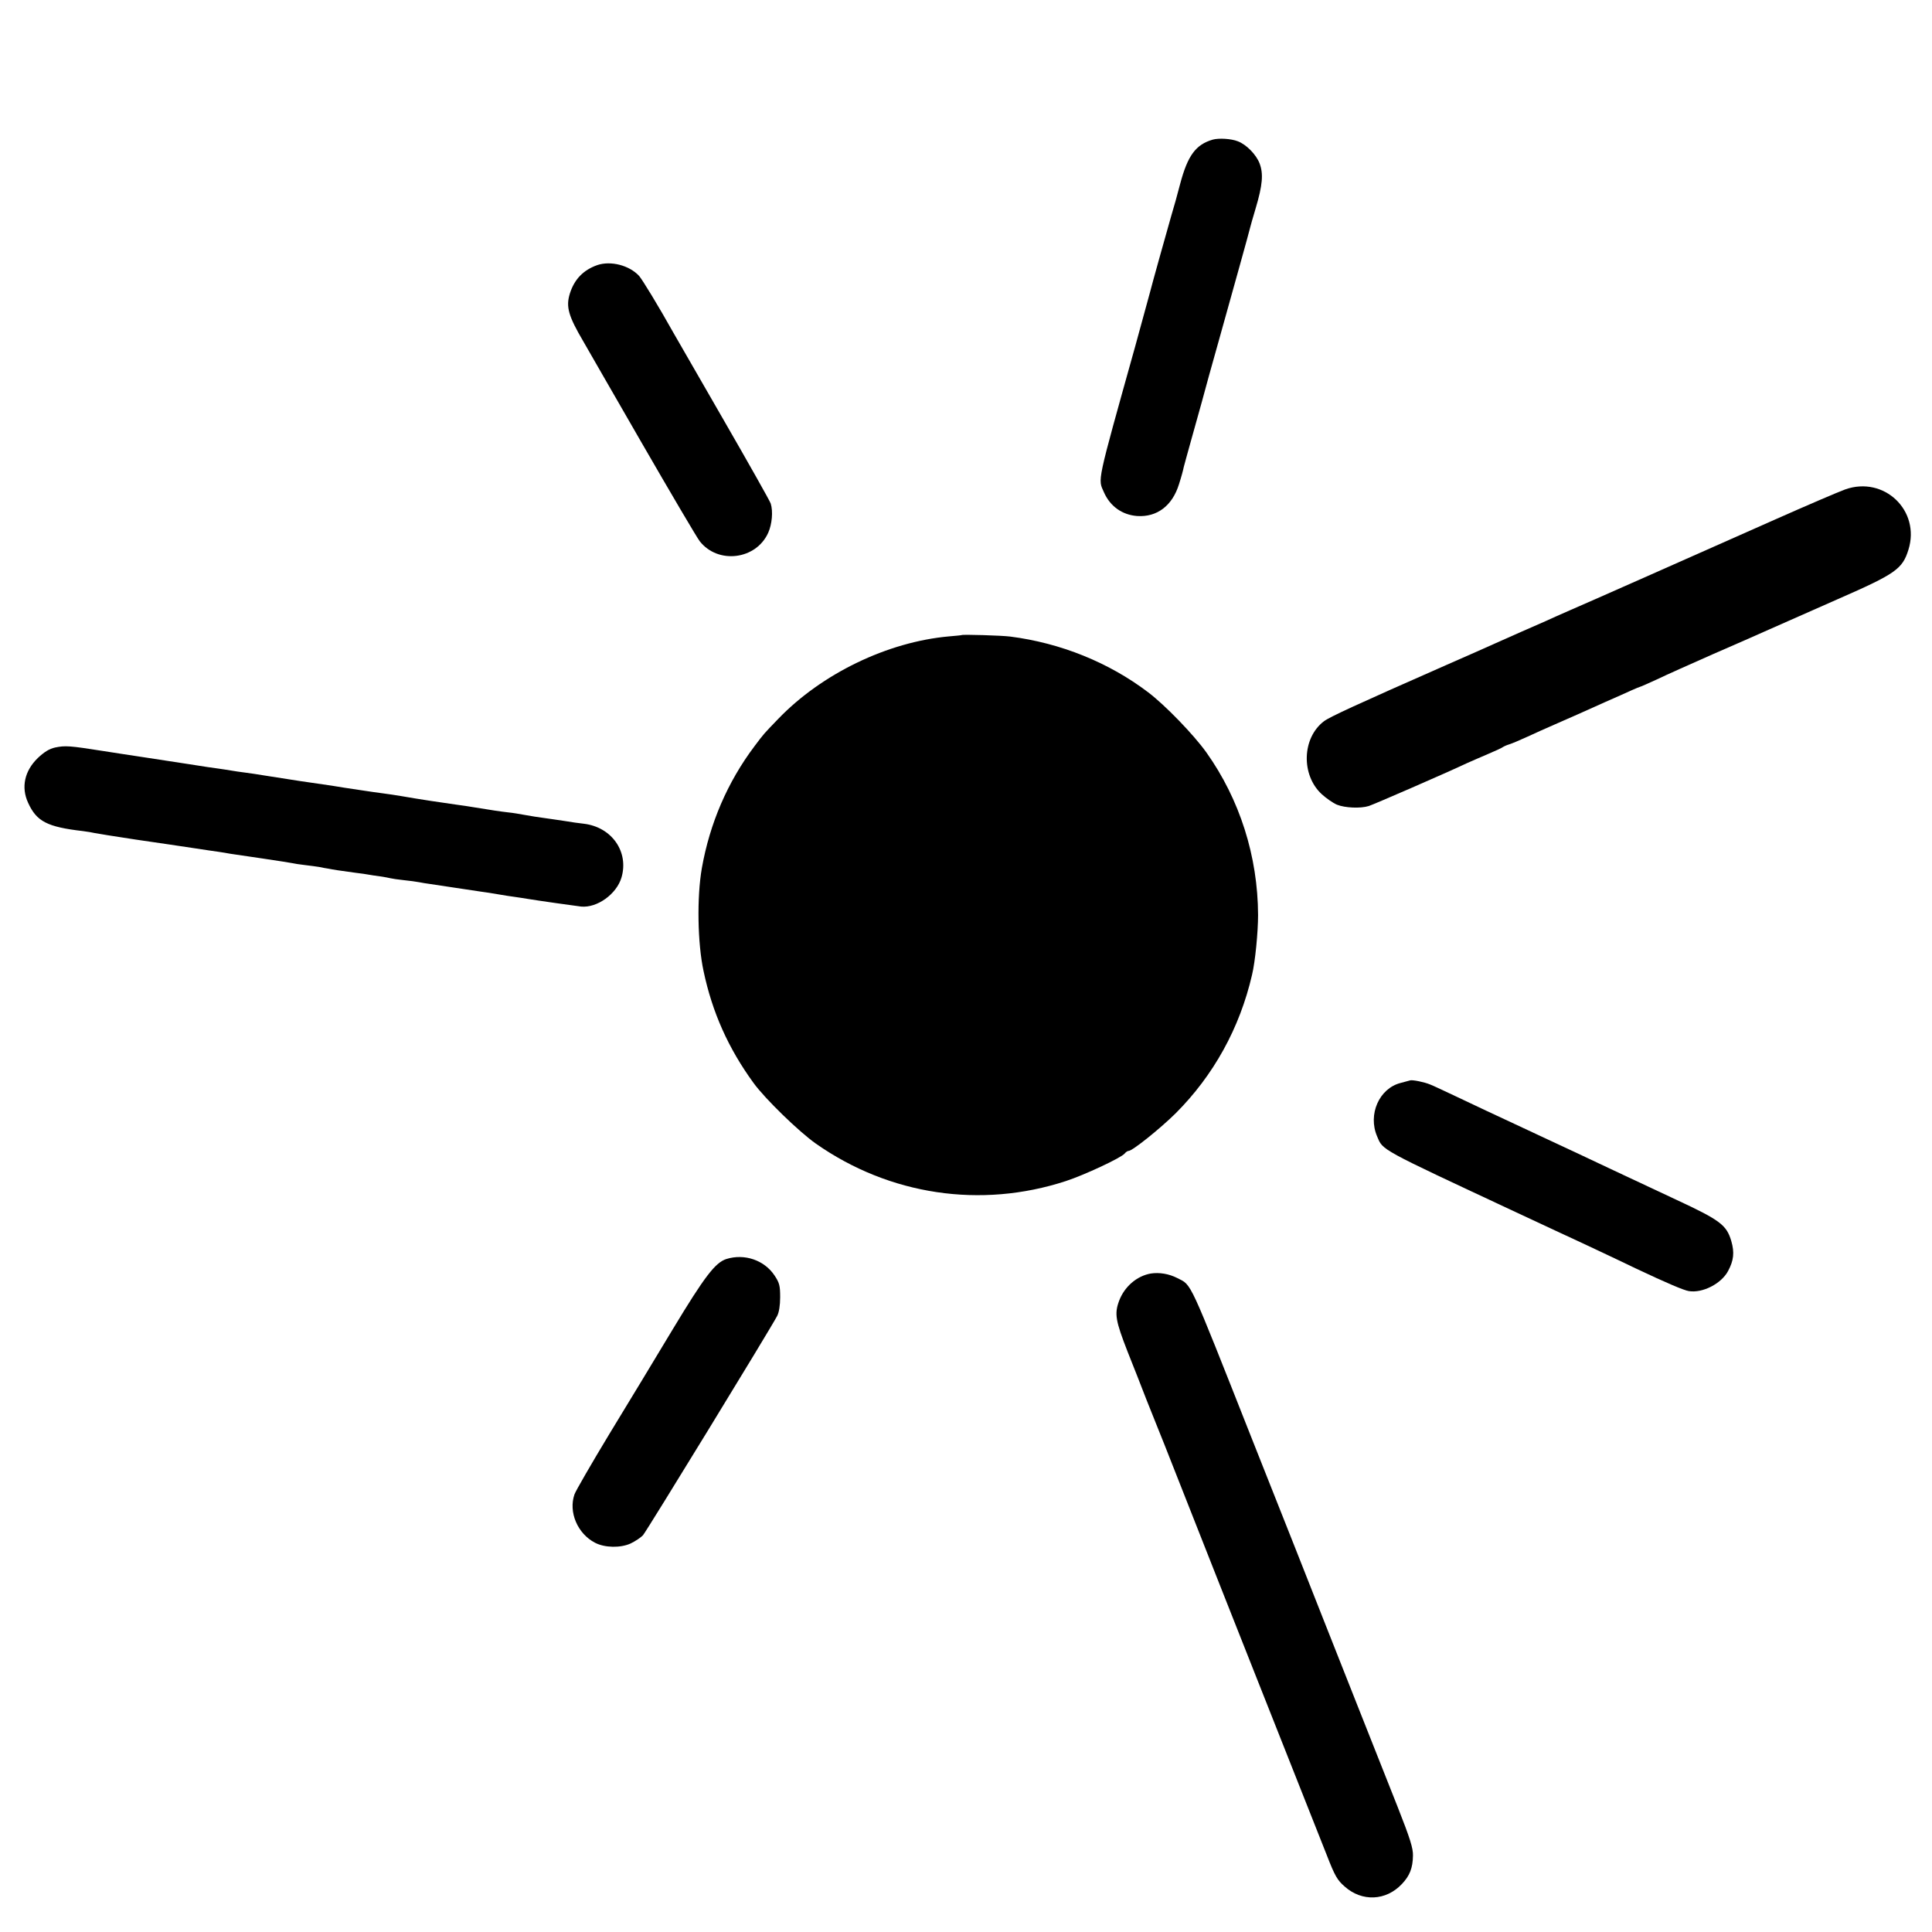
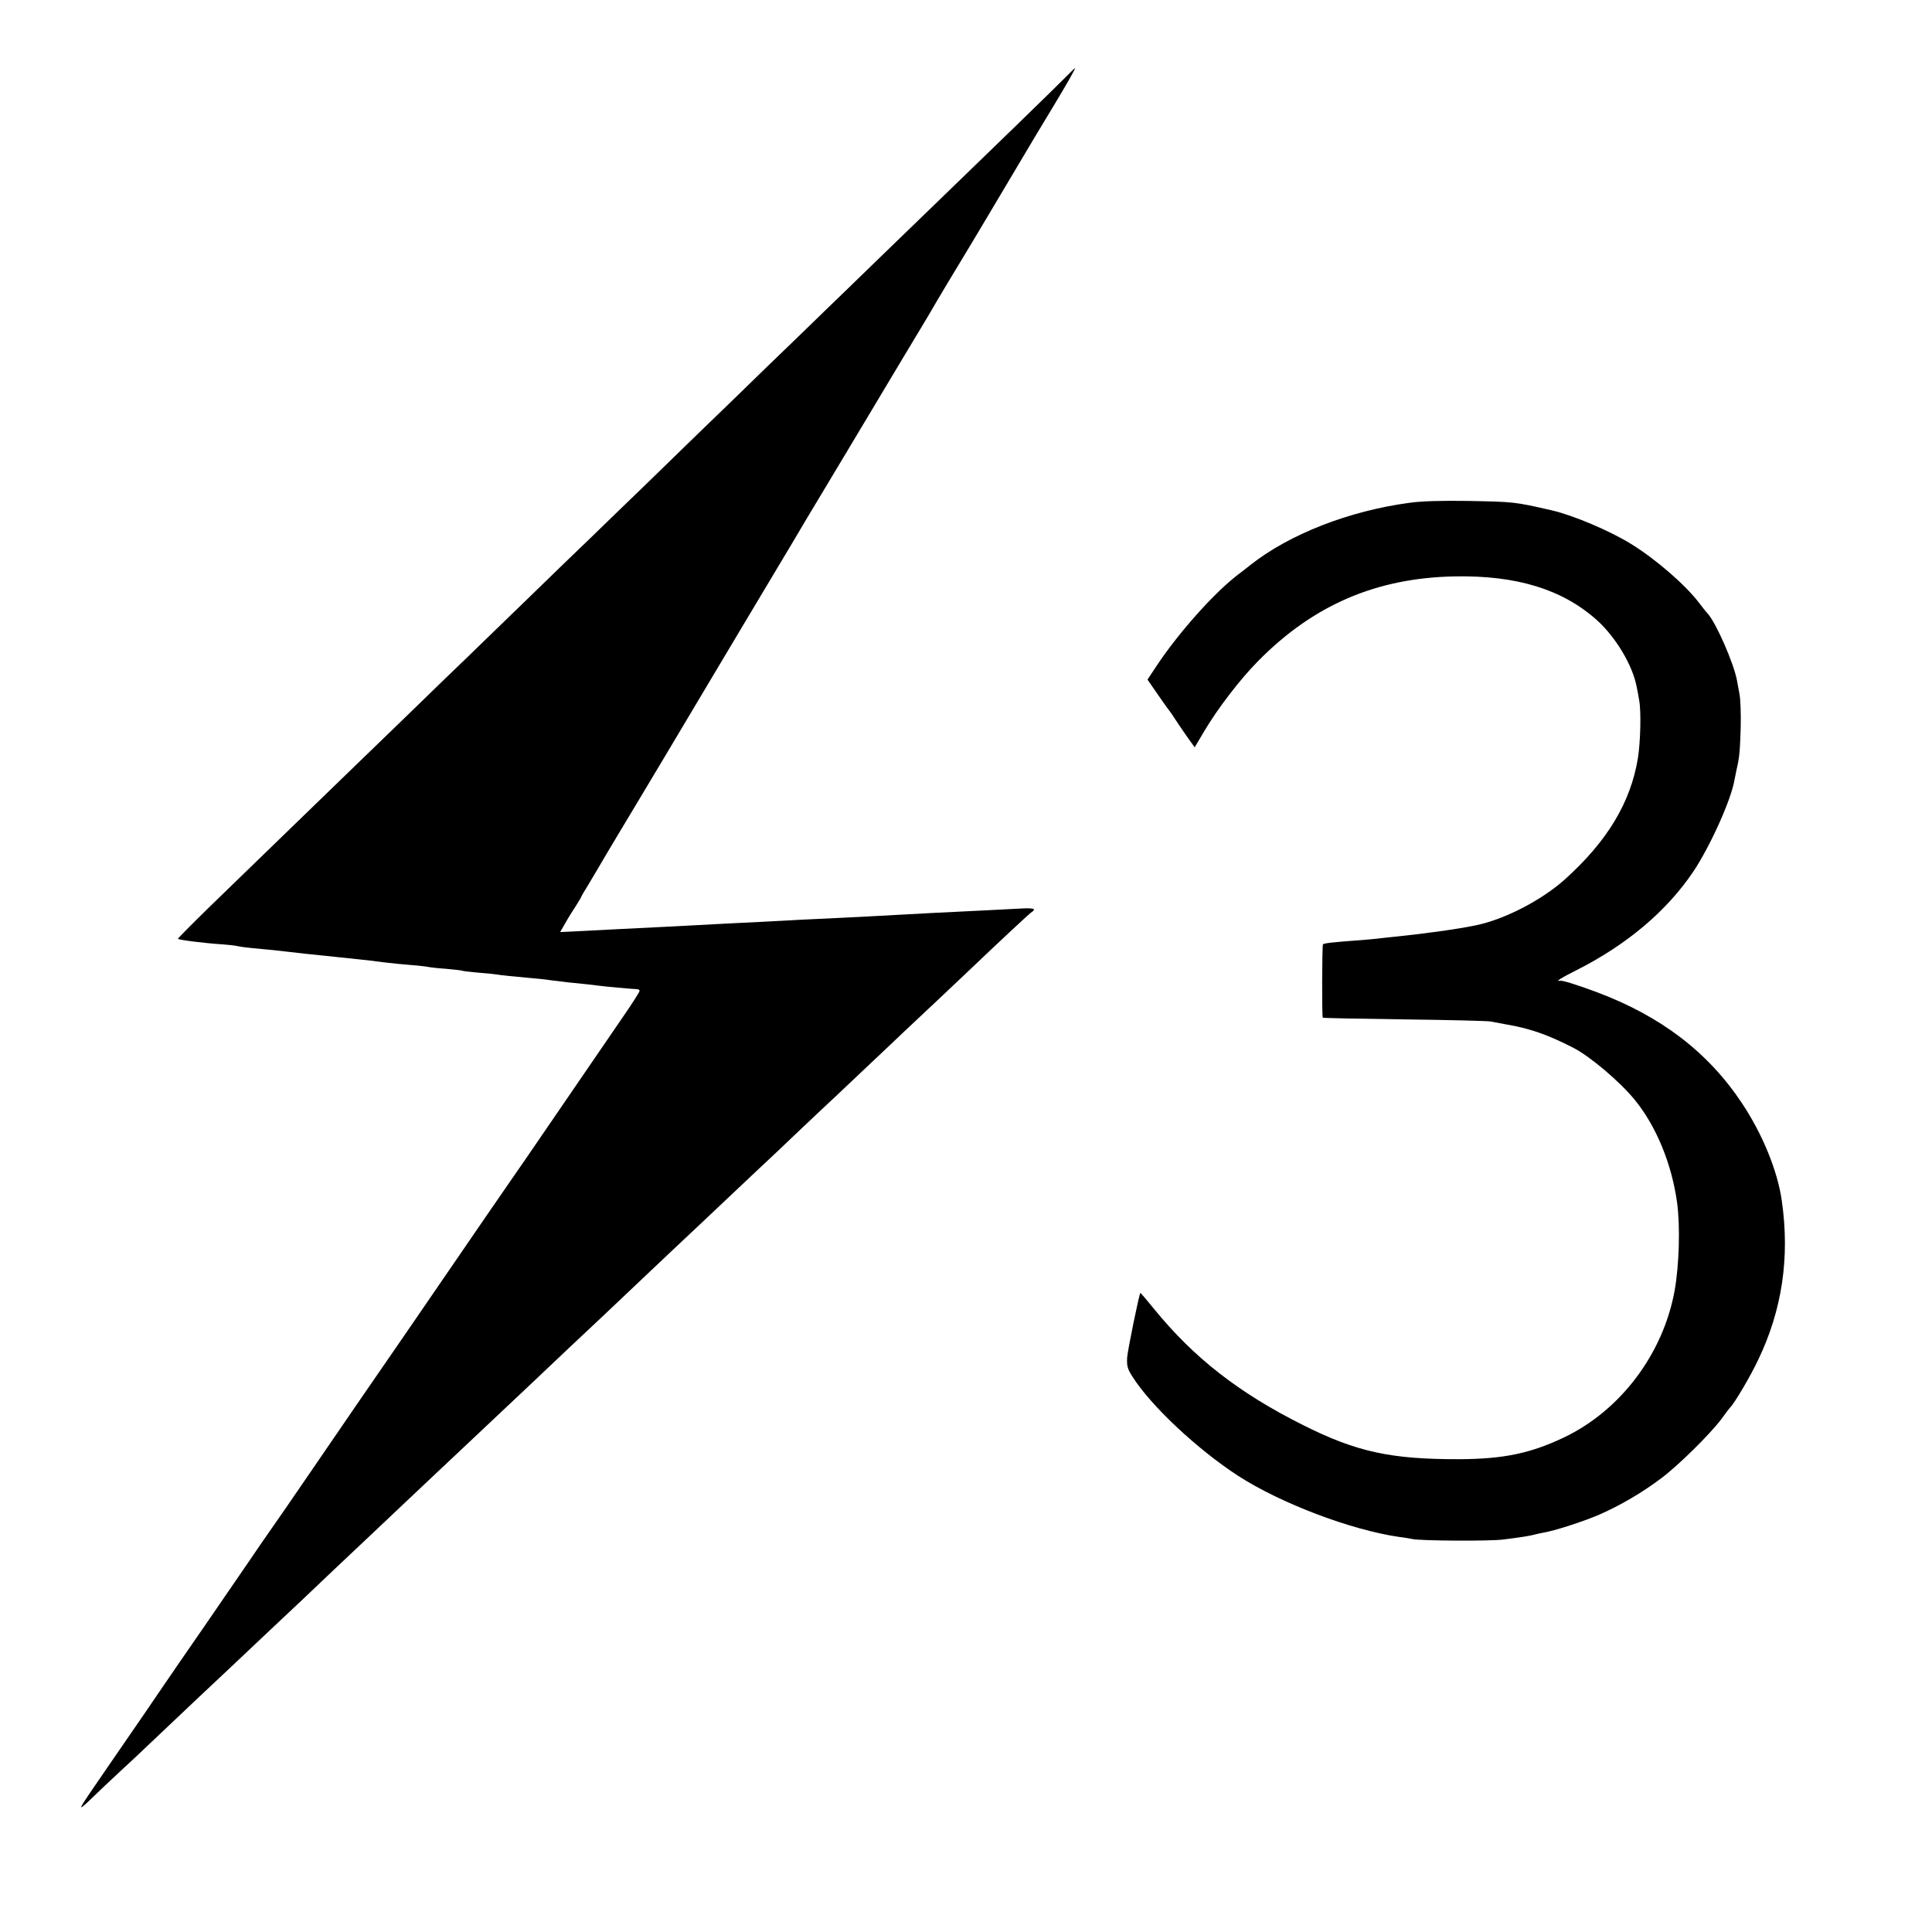
<svg xmlns="http://www.w3.org/2000/svg" version="1.0" width="1024pt" height="1024pt" viewBox="0 0 1024 1024" preserveAspectRatio="xMidYMid meet">
  <g transform="translate(0,1024) scale(0.1,-0.1)" fill="#000000" stroke="none">
-     <path d="M6428 9500 c-90 -26 -133 -84 -173 -235 -14 -55 -35 -129 -46 -165 -20 -69 -108 -384 -114 -410 -2 -8 -37 -136 -78 -285 -207 -741 -198 -701 -166 -774 33 -75 97 -120 176 -126 106 -7 187 55 222 169 12 37 23 78 25 90 3 11 19 71 36 131 17 61 44 157 60 215 15 58 56 204 90 325 78 279 161 576 165 595 2 8 15 56 30 105 37 124 42 184 21 239 -18 47 -70 100 -115 117 -35 14 -100 18 -133 9z" />
-     <path d="M3166 8835 c-74 -26 -122 -75 -146 -152 -21 -69 -8 -117 72 -253 11 -19 148 -258 305 -530 157 -272 297 -510 312 -529 97 -123 299 -98 363 46 20 45 26 113 13 154 -4 13 -118 215 -253 449 -135 234 -253 439 -262 455 -80 143 -166 284 -183 303 -52 56 -150 81 -221 57z" />
-     <path d="M9780 7646 c-36 -13 -204 -85 -375 -161 -491 -218 -1003 -445 -1085 -480 -41 -18 -100 -44 -130 -58 -30 -13 -89 -39 -130 -57 -41 -18 -102 -45 -135 -60 -33 -15 -150 -67 -260 -115 -479 -211 -618 -275 -648 -298 -116 -88 -122 -284 -12 -386 24 -22 60 -47 81 -56 42 -17 125 -21 169 -7 28 9 410 175 520 227 28 12 79 35 115 50 36 15 70 31 75 35 6 4 21 11 35 15 13 4 56 22 95 40 38 18 104 47 145 65 41 18 98 43 125 55 28 13 93 42 145 65 52 23 114 50 137 61 23 10 44 19 46 19 3 0 43 18 89 39 45 22 178 81 293 132 116 50 253 111 305 134 52 23 215 95 362 160 306 134 341 159 373 261 65 208 -129 393 -335 320z" />
-     <path d="M5097 6874 c-1 -1 -31 -4 -67 -7 -326 -29 -675 -198 -905 -437 -79 -82 -74 -76 -126 -145 -143 -190 -237 -409 -279 -646 -27 -154 -23 -398 9 -546 46 -218 131 -409 265 -593 60 -83 241 -259 331 -322 390 -273 874 -345 1324 -198 98 32 293 123 312 146 6 8 16 14 21 14 20 0 167 118 249 199 201 201 340 452 405 734 17 70 32 226 32 317 -1 311 -97 613 -274 862 -67 94 -220 252 -309 319 -208 158 -464 261 -730 295 -45 6 -253 12 -258 8z" />
-     <path d="M292 6278 c-31 -7 -57 -23 -92 -56 -70 -68 -89 -155 -51 -237 45 -99 101 -128 291 -150 25 -3 52 -8 60 -10 8 -2 107 -18 220 -35 113 -16 250 -37 305 -45 55 -8 116 -18 135 -20 19 -3 46 -7 60 -10 14 -2 90 -13 170 -25 80 -12 152 -23 160 -25 8 -2 38 -7 66 -10 28 -3 61 -8 75 -10 13 -3 35 -7 49 -9 25 -5 55 -10 145 -22 28 -3 59 -8 70 -10 10 -2 37 -6 60 -9 22 -3 47 -8 55 -10 8 -2 40 -7 70 -10 30 -3 67 -8 82 -11 15 -3 39 -7 55 -9 15 -2 75 -11 133 -20 58 -9 121 -18 140 -21 19 -2 60 -9 90 -14 30 -5 71 -12 90 -14 19 -3 49 -7 65 -10 53 -9 259 -38 285 -41 85 -8 188 66 214 154 40 136 -51 267 -199 285 -22 2 -69 9 -105 15 -36 5 -85 13 -110 16 -25 3 -67 10 -95 15 -27 5 -68 12 -90 14 -44 5 -90 12 -175 26 -30 5 -75 12 -100 15 -53 7 -212 31 -290 45 -30 5 -75 12 -100 15 -25 3 -72 10 -105 15 -33 5 -78 12 -100 15 -22 4 -52 8 -68 11 -15 2 -89 13 -165 24 -75 12 -162 25 -192 30 -30 5 -75 12 -100 15 -25 3 -58 8 -75 11 -16 3 -46 7 -65 10 -19 2 -91 13 -160 24 -178 27 -331 51 -360 55 -14 2 -54 8 -90 14 -184 29 -204 30 -258 19z" />
-     <path d="M7475 4514 c-6 -2 -29 -8 -52 -14 -113 -29 -174 -167 -124 -283 32 -75 4 -60 736 -402 39 -18 140 -65 225 -105 85 -39 187 -87 225 -105 39 -18 122 -58 185 -88 165 -78 255 -116 281 -120 73 -12 172 39 208 106 30 56 35 98 17 160 -25 84 -59 110 -289 217 -111 52 -263 123 -337 158 -155 73 -175 83 -480 225 -124 58 -279 130 -345 162 -66 31 -131 62 -145 67 -31 13 -92 25 -105 22z" />
-     <path d="M3850 3567 c-59 -19 -115 -92 -284 -372 -89 -148 -240 -398 -336 -555 -95 -157 -178 -301 -185 -320 -33 -94 16 -209 109 -257 52 -27 135 -28 188 -4 25 12 55 32 66 44 18 20 672 1088 711 1162 10 19 16 56 16 100 0 61 -4 76 -30 115 -54 81 -159 117 -255 87z" />
-     <path d="M6099 3490 c-74 -13 -140 -70 -168 -146 -25 -68 -18 -105 45 -267 31 -78 77 -194 101 -257 25 -63 51 -128 58 -145 7 -16 58 -145 113 -285 55 -140 153 -388 217 -550 64 -162 146 -369 182 -460 36 -91 126 -318 200 -505 74 -187 157 -397 185 -467 43 -111 56 -133 95 -167 92 -82 219 -76 303 13 42 44 58 85 59 151 1 39 -15 90 -80 255 -45 113 -142 358 -216 545 -74 187 -155 392 -180 455 -25 63 -92 234 -150 380 -58 146 -161 407 -230 580 -337 852 -315 806 -393 846 -45 23 -96 31 -141 24z" />
+     <path d="M5644 9827 c-44 -45 -432 -422 -651 -633 -39 -38 -178 -172 -309 -299 -130 -126 -273 -265 -318 -308 -45 -44 -184 -179 -310 -300 -125 -122 -260 -253 -300 -291 -39 -38 -183 -177 -319 -310 -137 -132 -277 -268 -311 -301 -35 -33 -186 -179 -336 -325 -150 -146 -297 -287 -325 -315 -29 -27 -168 -162 -310 -300 -142 -137 -279 -270 -305 -295 -108 -105 -596 -577 -747 -724 -90 -88 -162 -161 -160 -162 5 -6 139 -23 232 -29 39 -3 77 -7 85 -10 8 -2 42 -7 75 -10 90 -8 156 -15 195 -20 40 -5 141 -16 185 -20 17 -2 55 -6 85 -9 30 -3 78 -8 105 -11 28 -3 84 -9 125 -15 41 -5 109 -12 150 -15 41 -3 82 -8 90 -10 8 -2 51 -7 95 -10 44 -4 82 -8 85 -10 3 -2 40 -6 82 -10 43 -3 88 -8 100 -10 24 -4 92 -11 193 -20 33 -3 74 -7 90 -10 76 -10 115 -14 178 -20 37 -4 76 -8 86 -10 17 -3 173 -17 199 -18 6 0 12 -4 12 -9 0 -5 -39 -67 -87 -136 -230 -336 -500 -730 -515 -752 -10 -14 -47 -68 -83 -120 -36 -52 -95 -138 -131 -190 -76 -111 -161 -234 -415 -605 -248 -360 -300 -435 -507 -738 -97 -142 -197 -287 -222 -322 -25 -35 -74 -107 -110 -160 -36 -52 -139 -203 -230 -335 -91 -131 -195 -283 -232 -337 -62 -92 -99 -145 -273 -398 -201 -293 -198 -281 -35 -125 26 25 74 69 106 99 33 30 100 93 149 140 50 47 160 151 244 231 181 170 177 166 361 340 79 74 161 152 184 173 23 22 104 99 181 172 77 73 156 147 175 165 19 18 102 96 184 174 82 77 161 152 176 166 15 14 91 86 170 160 164 155 149 140 346 326 82 78 167 158 189 179 61 57 277 260 332 313 125 118 341 323 373 352 19 18 100 94 179 169 79 75 156 147 171 161 15 14 92 86 171 162 79 75 162 153 184 173 22 21 105 99 185 175 80 75 163 154 185 175 81 76 310 291 345 325 151 144 324 306 331 308 5 2 9 8 9 12 0 5 -28 7 -62 5 -35 -2 -121 -6 -193 -10 -189 -9 -388 -19 -580 -30 -38 -2 -126 -7 -195 -10 -69 -3 -163 -8 -210 -10 -47 -3 -130 -7 -185 -10 -142 -7 -286 -14 -390 -20 -49 -3 -137 -7 -195 -10 -214 -11 -288 -14 -393 -20 l-108 -5 27 47 c15 27 40 67 56 91 15 24 28 45 28 47 0 3 19 35 42 72 22 38 49 82 58 98 15 27 177 297 200 335 19 31 231 386 382 640 87 146 162 272 167 280 53 88 209 349 263 440 38 63 72 122 77 130 5 8 97 161 204 340 107 179 248 414 313 523 66 109 127 212 138 230 46 80 151 255 171 287 12 19 116 193 230 385 114 193 231 388 260 435 61 101 118 200 113 199 -2 0 -26 -24 -54 -52z" />
+     <path d="M7470 7575 c-320 -43 -635 -166 -842 -329 -14 -12 -41 -32 -59 -46 -129 -96 -326 -317 -444 -497 l-43 -65 56 -81 c31 -45 59 -84 62 -87 3 -3 14 -18 24 -35 10 -16 39 -58 63 -93 l45 -63 51 86 c71 120 191 276 284 370 293 298 627 442 1043 450 328 6 570 -68 753 -231 101 -91 191 -241 212 -356 3 -13 9 -44 13 -70 11 -58 7 -221 -7 -308 -39 -235 -163 -440 -388 -642 -123 -110 -322 -213 -474 -243 -94 -20 -295 -47 -429 -60 -36 -4 -76 -8 -90 -10 -14 -2 -65 -6 -115 -10 -110 -8 -168 -14 -173 -20 -5 -5 -6 -385 -1 -389 2 -2 198 -6 434 -9 237 -3 441 -8 455 -11 14 -3 50 -9 80 -15 129 -22 221 -54 358 -124 90 -46 249 -181 327 -277 114 -140 196 -340 224 -545 17 -125 11 -329 -13 -465 -61 -336 -287 -636 -587 -779 -177 -84 -319 -114 -554 -115 -361 -1 -544 38 -827 180 -342 171 -580 357 -791 616 -39 48 -72 87 -73 85 -7 -9 -67 -302 -70 -343 -2 -44 2 -60 28 -100 96 -153 343 -385 560 -526 226 -146 598 -287 853 -324 28 -3 59 -9 70 -11 38 -10 410 -12 480 -3 91 11 146 20 167 26 10 3 30 7 45 10 62 10 213 59 297 95 112 49 229 117 331 194 91 68 257 232 319 314 22 31 43 58 46 61 21 19 107 164 148 251 128 266 169 544 126 844 -22 158 -102 354 -212 519 -179 269 -428 459 -765 586 -107 40 -187 65 -199 62 -28 -7 6 15 90 57 265 134 477 313 618 523 89 134 200 380 217 484 3 16 8 40 11 54 15 64 18 94 22 220 2 74 -1 158 -7 185 -5 28 -11 59 -13 70 -17 91 -110 302 -154 352 -10 10 -30 36 -46 57 -71 94 -228 231 -361 313 -111 69 -307 152 -420 178 -201 46 -199 45 -445 50 -140 2 -248 -1 -310 -10z" />
  </g>
</svg>
